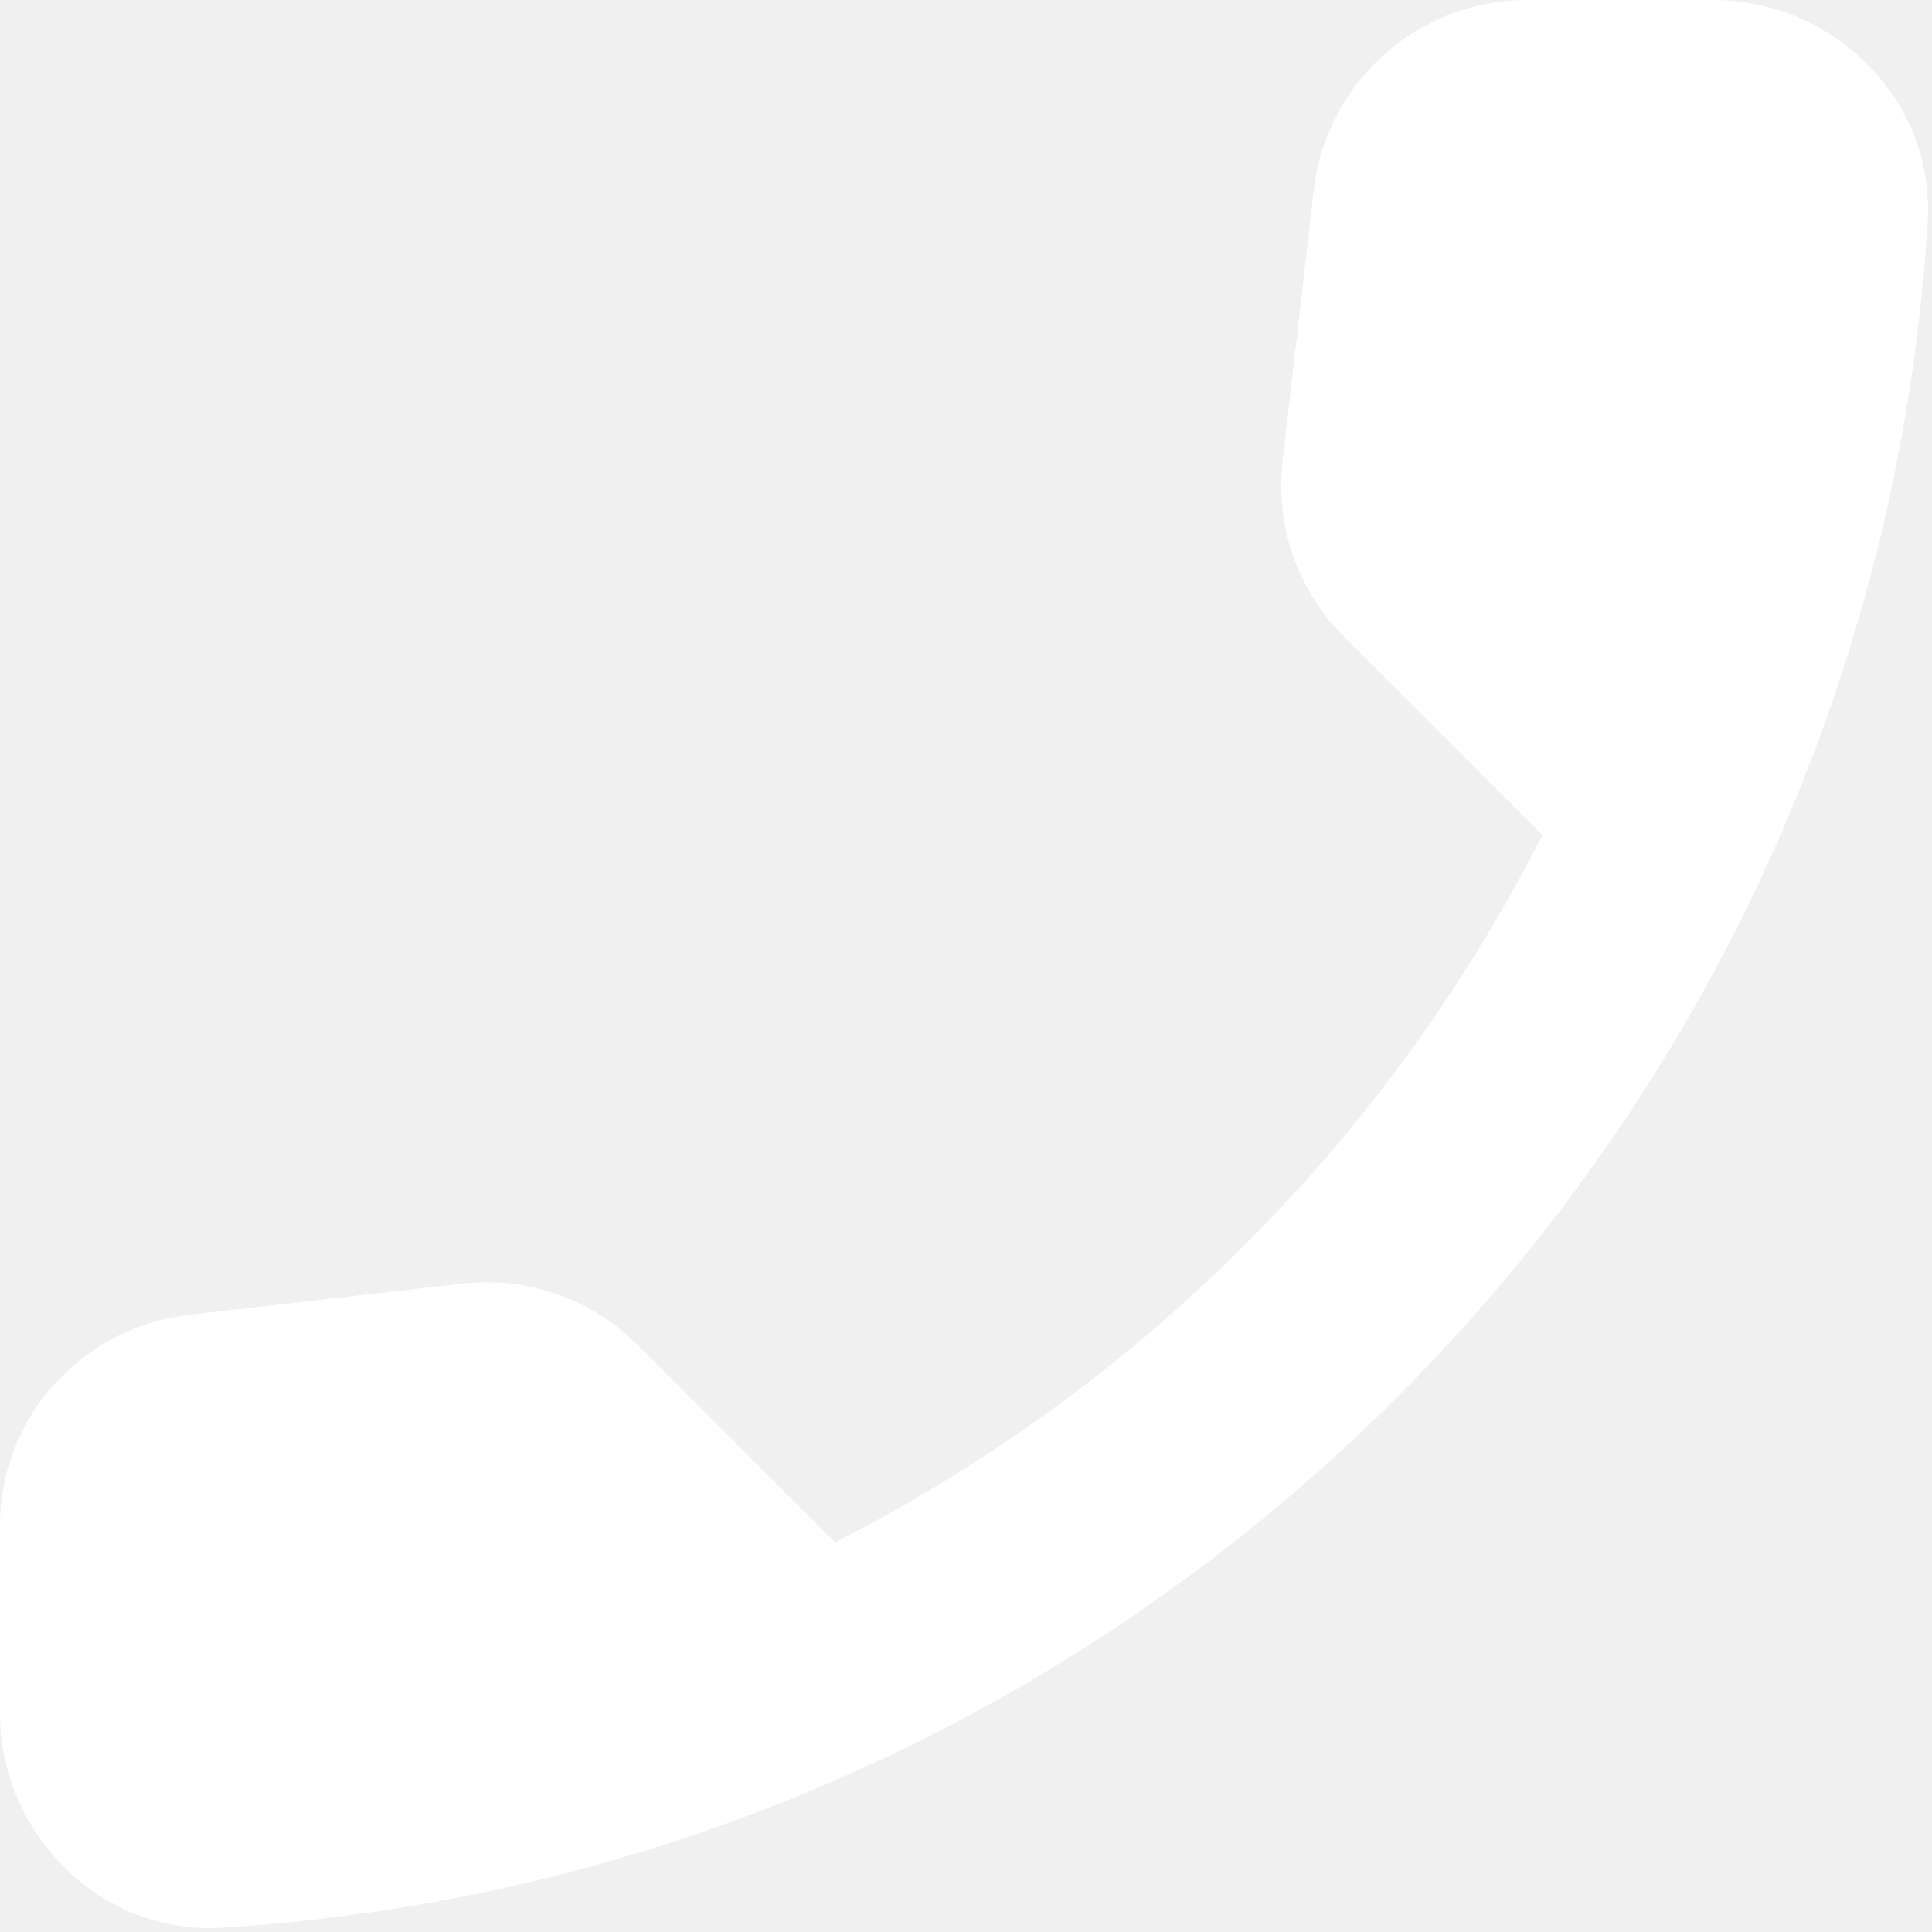
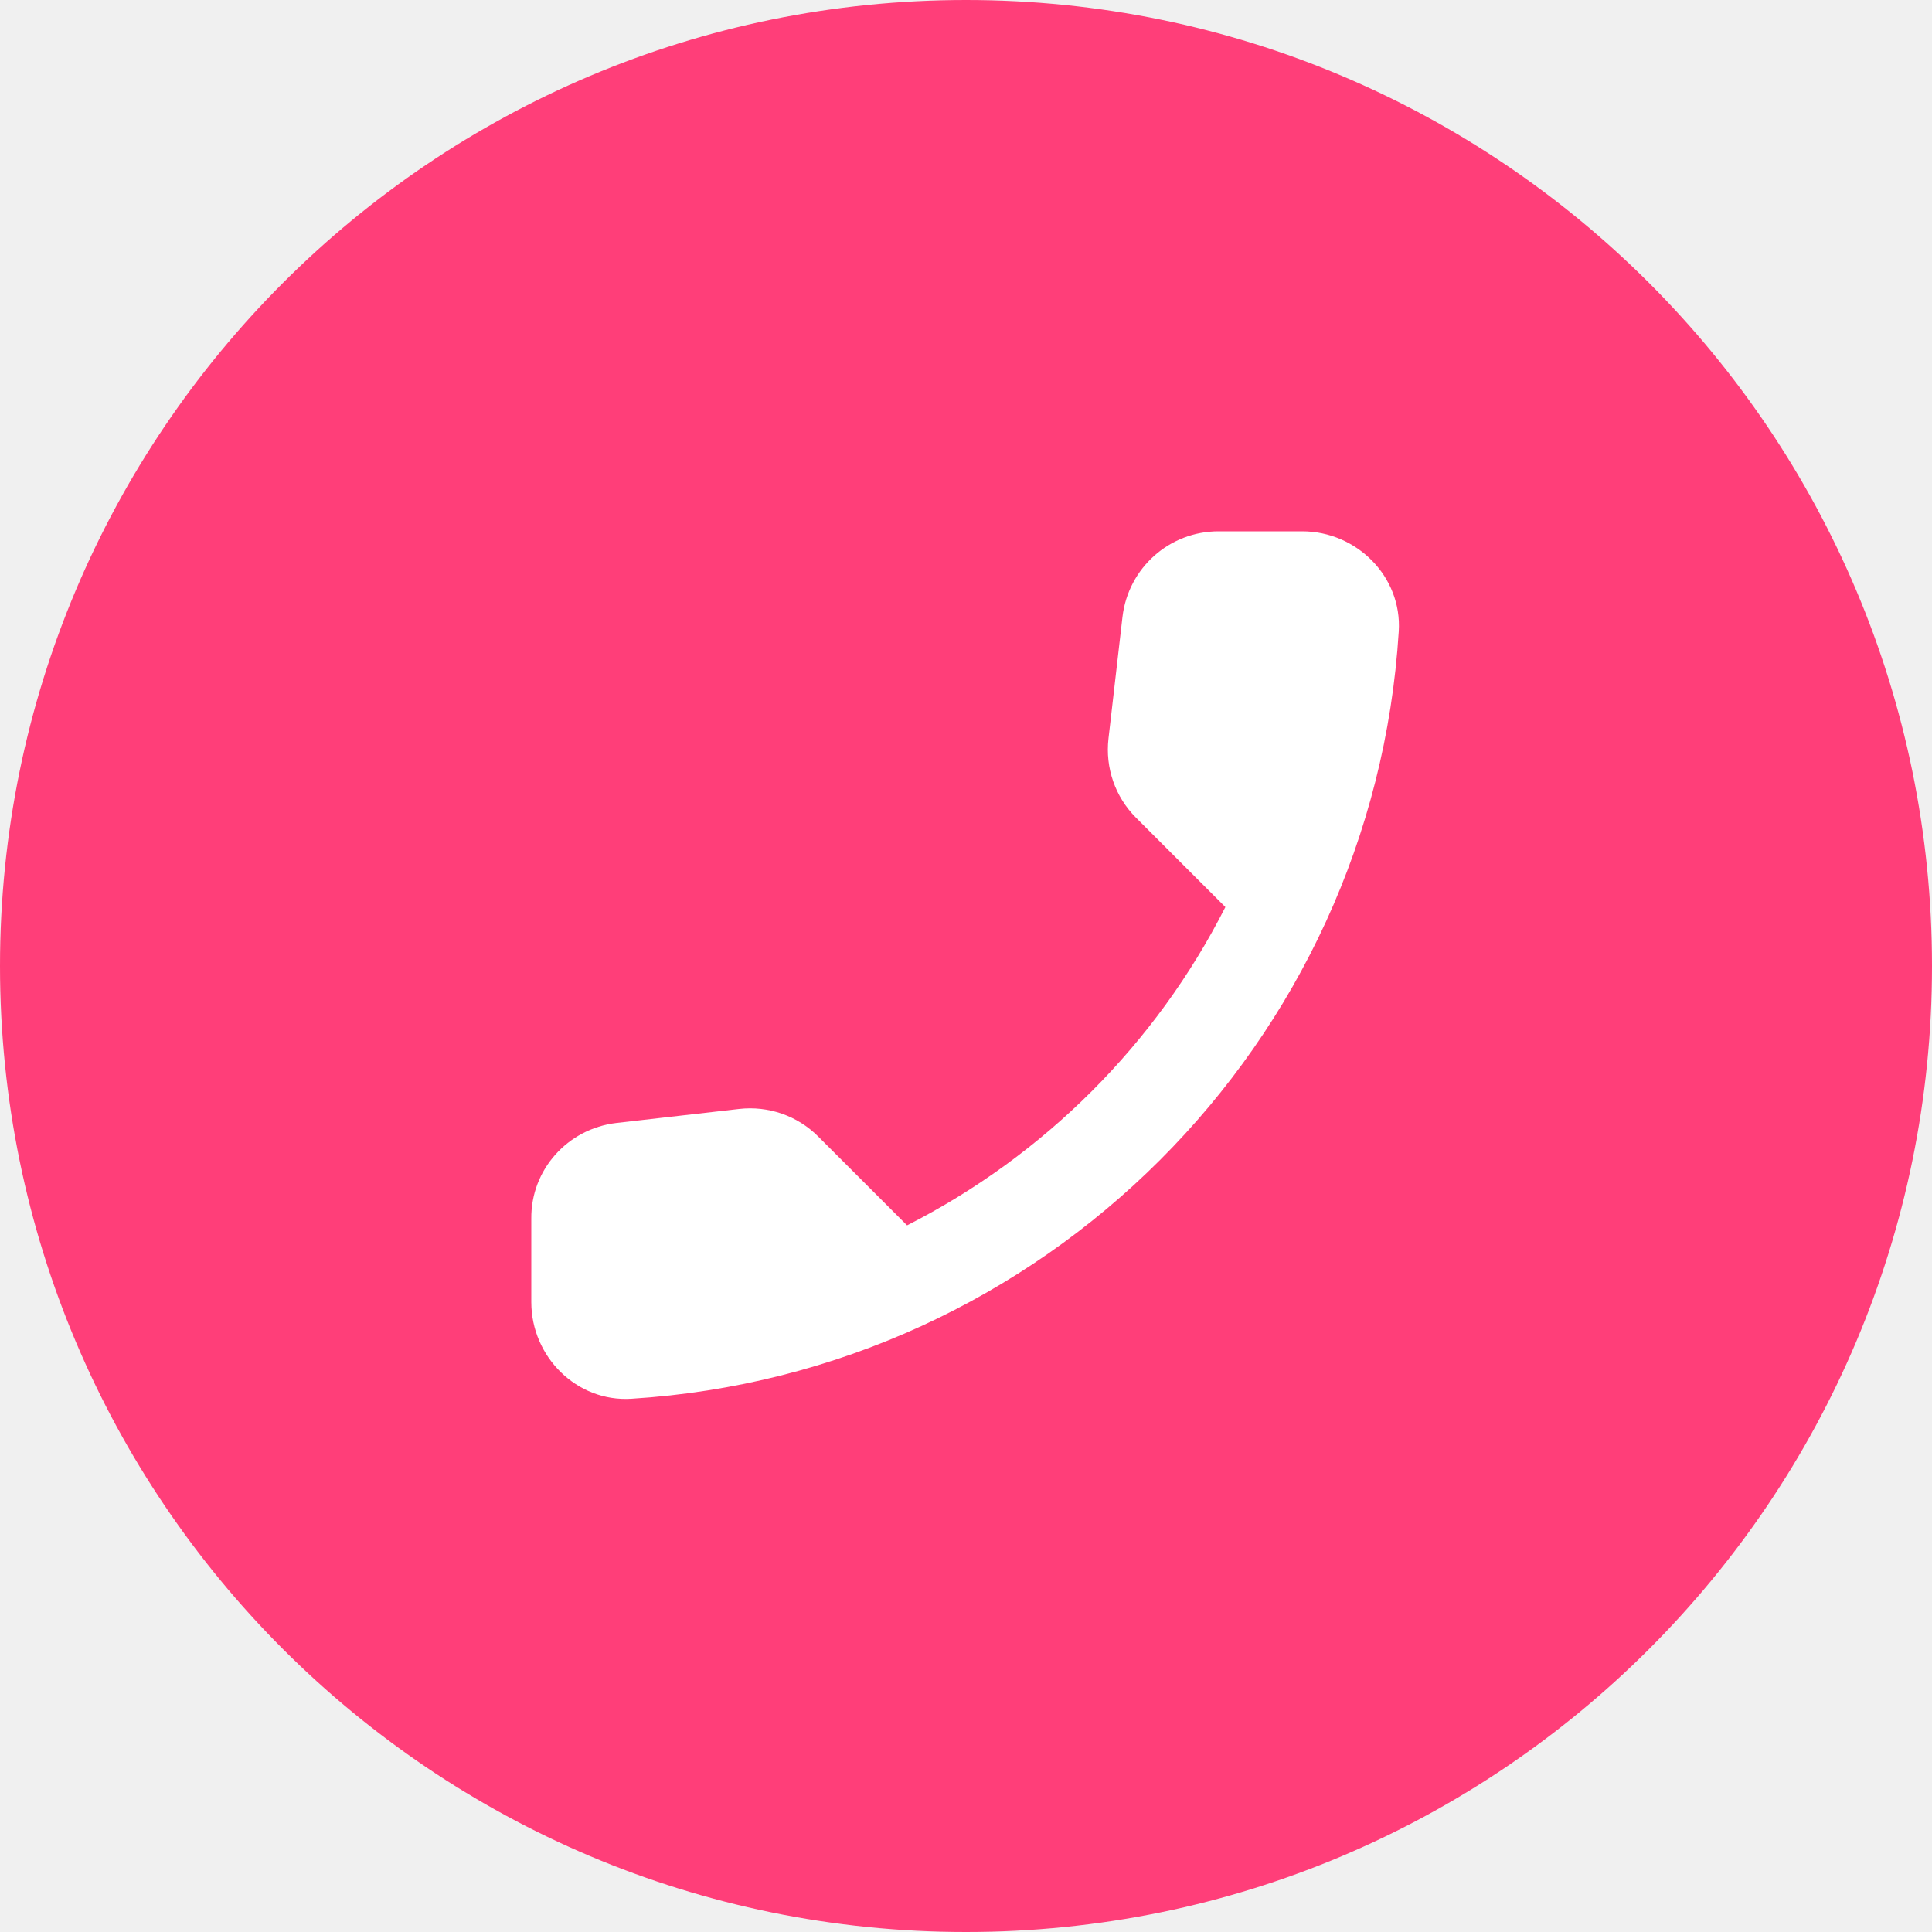
- <svg xmlns="http://www.w3.org/2000/svg" width="18" height="18" viewBox="0 0 18 18" fill="none">
-   <path fill-rule="evenodd" clip-rule="evenodd" d="M1.76 12.25L4.3 11.96C4.91 11.89 5.51 12.1 5.94 12.53L7.78 14.37C10.61 12.93 12.93 10.62 14.37 7.78L12.52 5.93C12.09 5.5 11.88 4.9 11.95 4.29L12.24 1.77C12.36 0.76 13.21 0 14.23 0H15.96C17.09 0 18.03 0.94 17.96 2.07C17.43 10.61 10.6 17.43 2.07 17.96C0.94 18.03 0 17.09 0 15.96V14.23C-0.01 13.22 0.75 12.37 1.76 12.25Z" fill="white" />
+ <svg xmlns="http://www.w3.org/2000/svg" width="40" height="40" viewBox="0 0 40 40" fill="none">
+   <rect width="40" height="40" rx="20" fill="#FF3E79" />
+   <path fill-rule="evenodd" clip-rule="evenodd" d="M12.76 23.25L15.3 22.96C15.91 22.89 16.51 23.1 16.94 23.53L18.78 25.37C21.61 23.93 23.93 21.62 25.37 18.78L23.52 16.93C23.09 16.5 22.88 15.9 22.95 15.29L23.24 12.77C23.36 11.76 24.21 11 25.23 11H26.96C28.09 11 29.03 11.94 28.96 13.07C28.43 21.61 21.6 28.43 13.07 28.96C11.94 29.03 11 28.09 11 26.96V25.23C10.99 24.22 11.75 23.37 12.76 23.25Z" fill="white" />
</svg>
